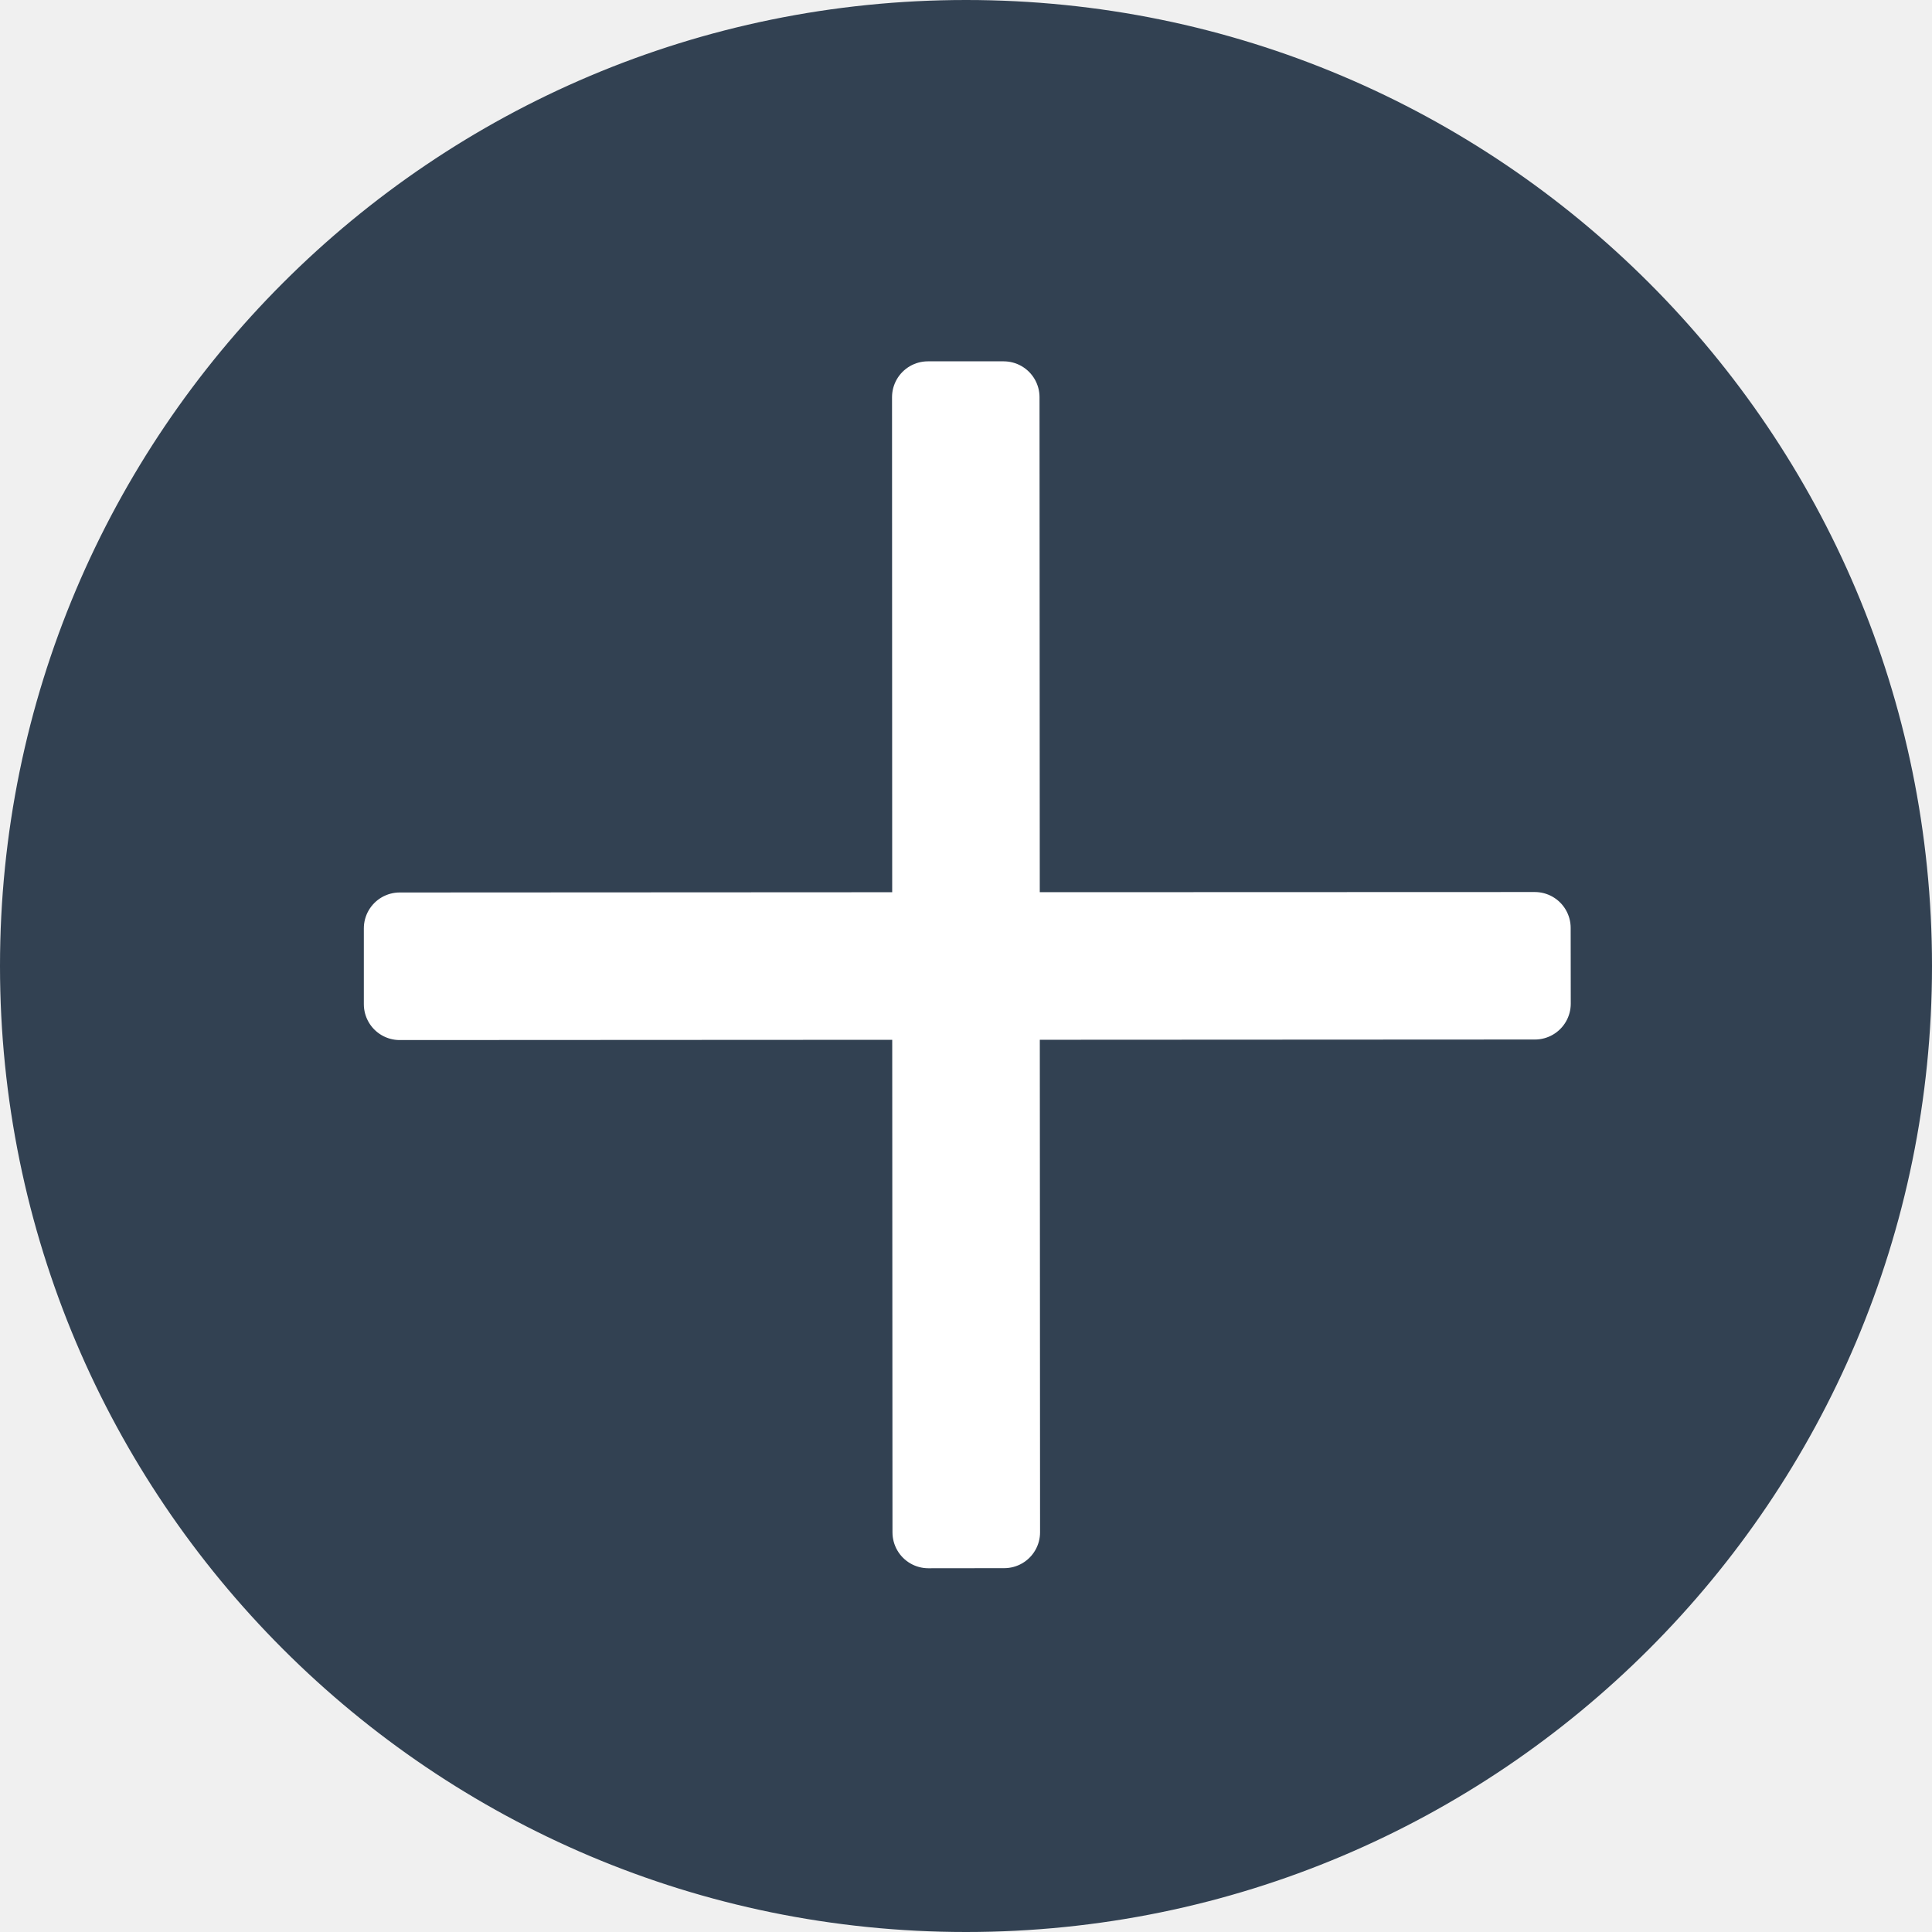
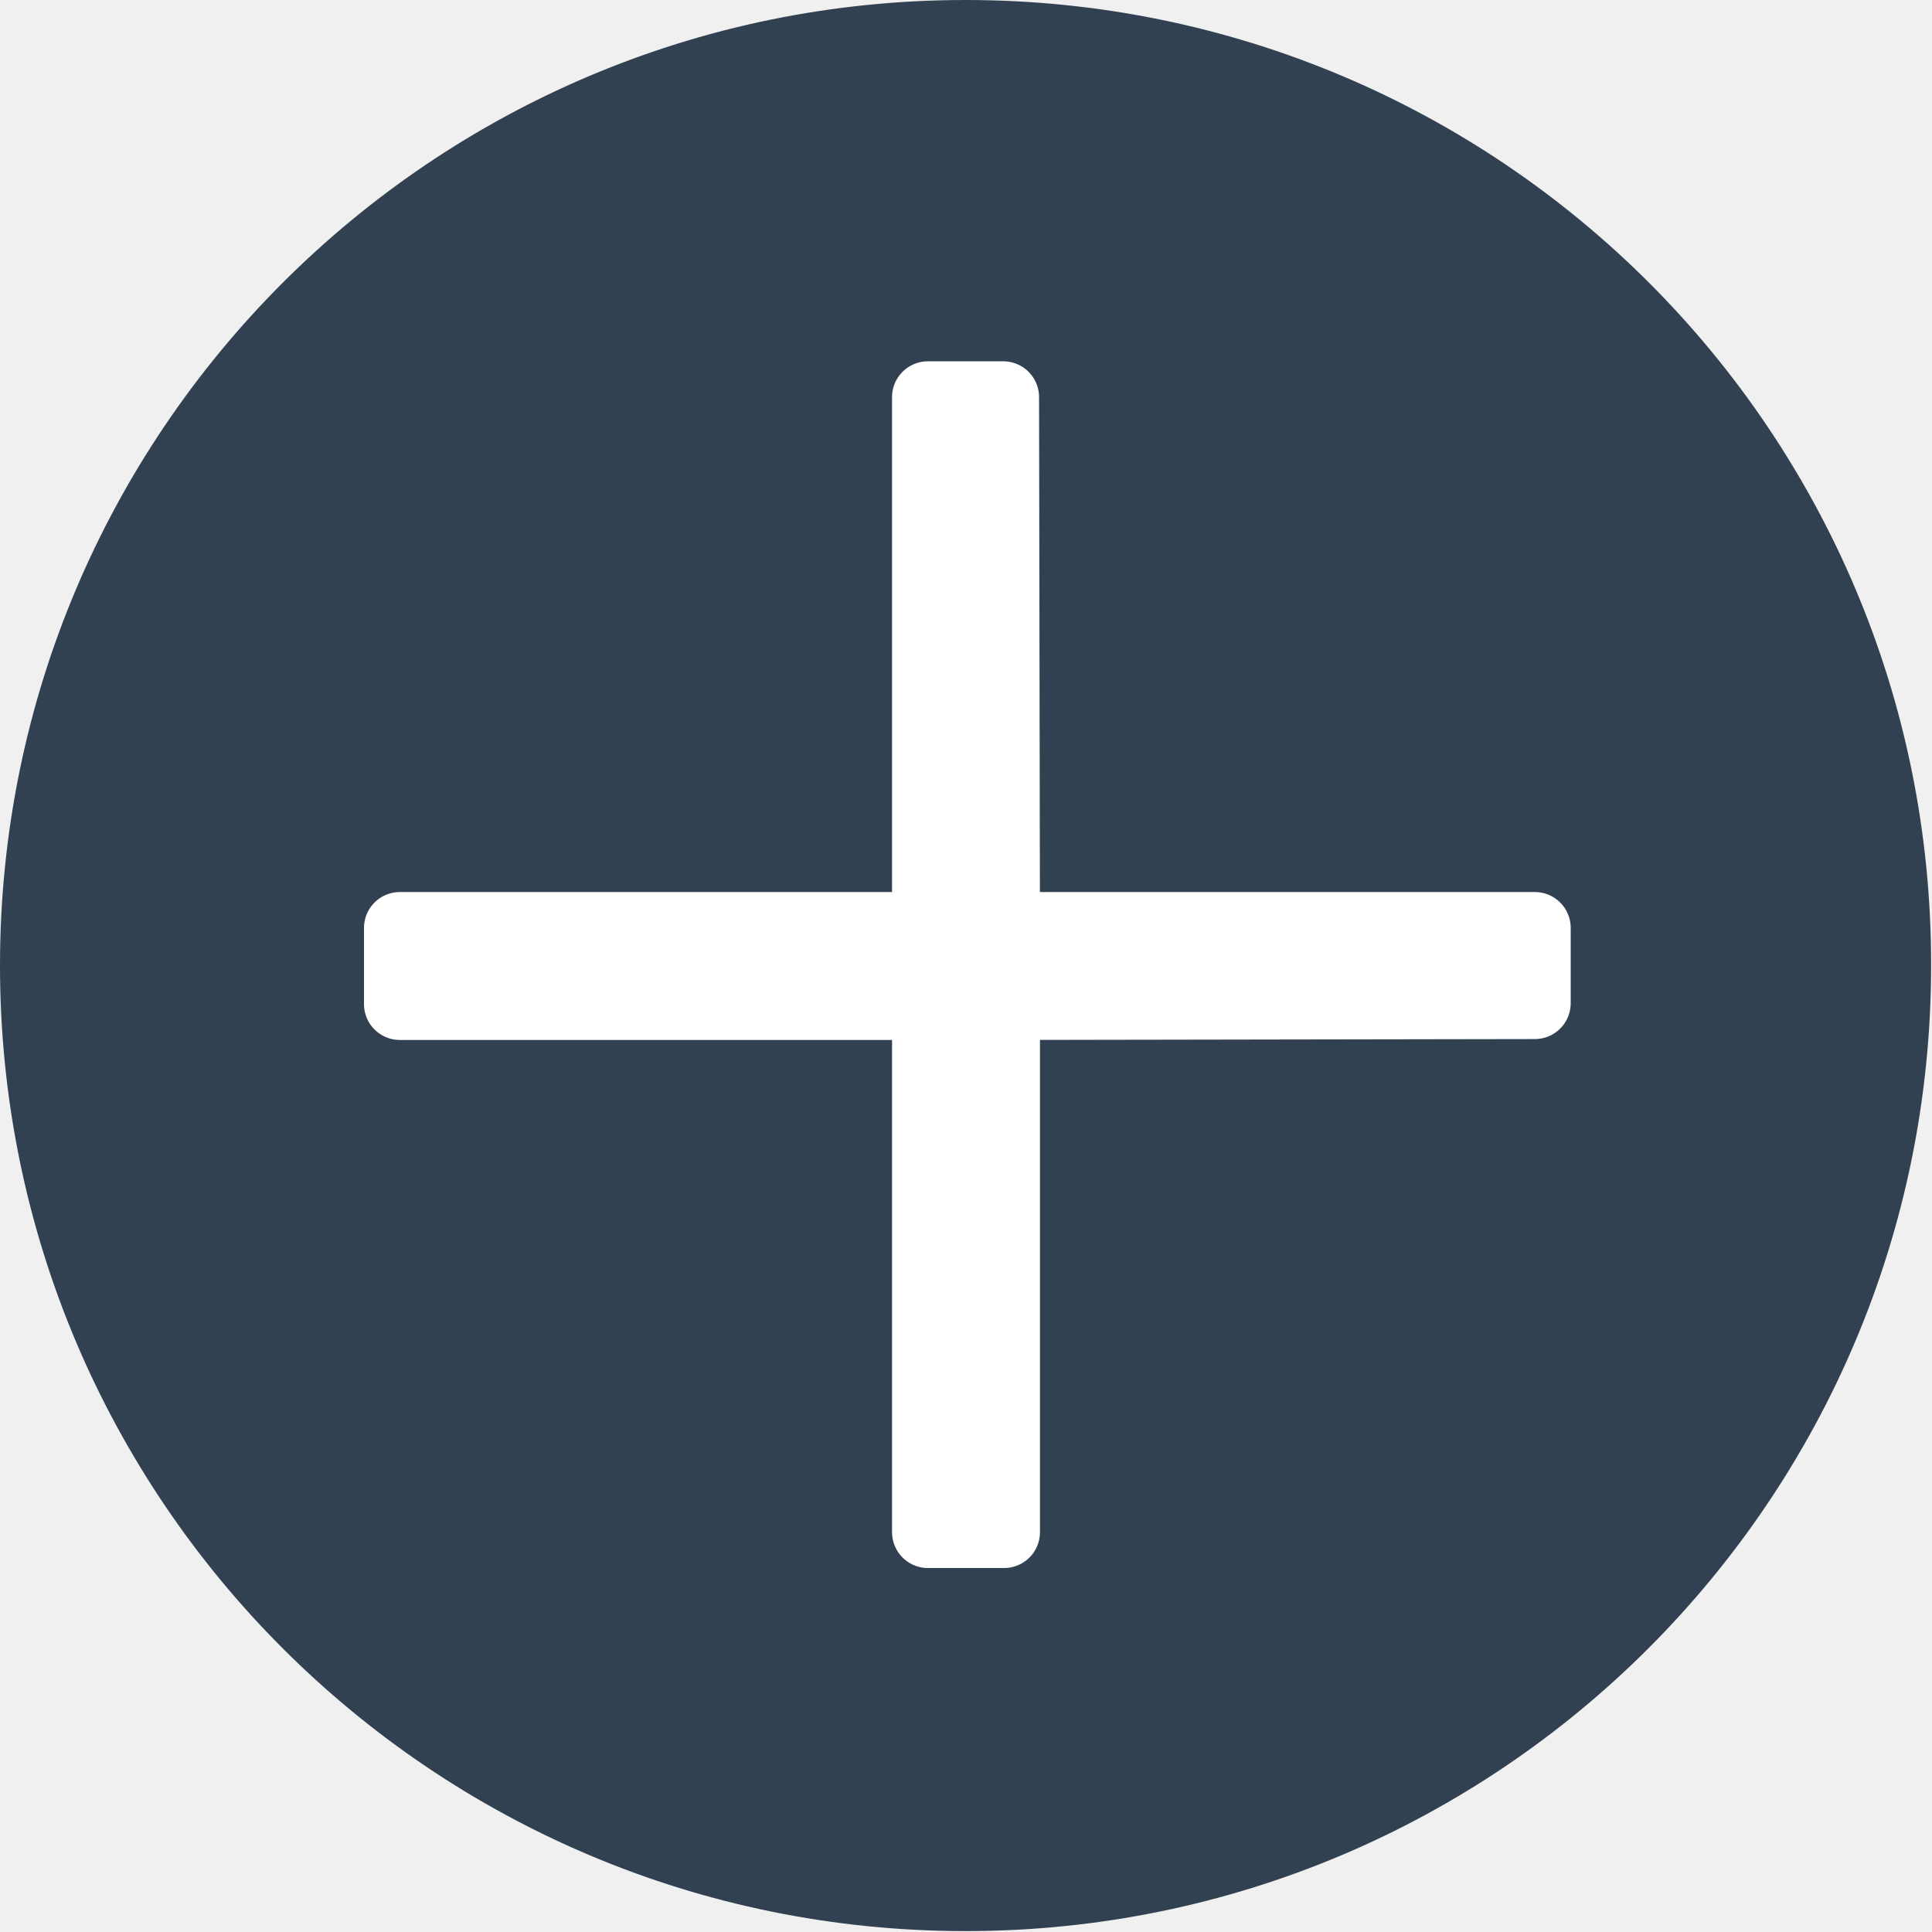
- <svg xmlns="http://www.w3.org/2000/svg" id="Layer_1" data-name="Layer 1" viewBox="0 0 215.48 215.48">
-   <defs>
-     <style>.cls-1{fill:#324152;stroke:#324152;stroke-miterlimit:10;stroke-width:4px;}.cls-2{fill:#fff;stroke:#fff;stroke-linecap:round;stroke-linejoin:round;stroke-width:8px;}</style>
-   </defs>
-   <path class="cls-1" d="M109,3.26A105.74,105.74,0,1,0,214.74,109,105.73,105.73,0,0,0,109,3.26Z" transform="translate(-1.26 -1.26)" />
-   <polygon class="cls-2" points="111.94 44.3 103.49 44.3 103.51 103.51 44.58 103.54 44.58 112 103.51 111.97 103.54 170.91 112 170.9 111.97 111.97 171.19 111.94 171.18 103.49 111.97 103.51 111.94 44.3" />
+ <svg xmlns="http://www.w3.org/2000/svg" version="1.1" id="Layer_1" x="0px" y="0px" viewBox="0 0 215.5 215.5" style="enable-background:new 0 0 215.5 215.5;" xml:space="preserve">
+   <style type="text/css">
+ 	.st0{fill:#324152;stroke:#324152;stroke-width:4;stroke-miterlimit:10;}
+ 	.st1{fill:#FFFFFF;stroke:#FFFFFF;stroke-width:8;stroke-linecap:round;stroke-linejoin:round;}
+ </style>
+   <path class="st0" d="M107.7,2C49.3,2,2,49.3,2,107.7s47.3,105.7,105.7,105.7s105.7-47.3,105.7-105.7C213.5,49.3,166.2,2,107.7,2  C107.8,2,107.7,2,107.7,2z" />
+   <polygon class="st1" points="111.9,44.3 103.5,44.3 103.5,103.5 44.6,103.5 44.6,112 103.5,112 103.5,170.9 112,170.9 112,112   171.2,111.9 171.2,103.5 112,103.5 " />
</svg>
